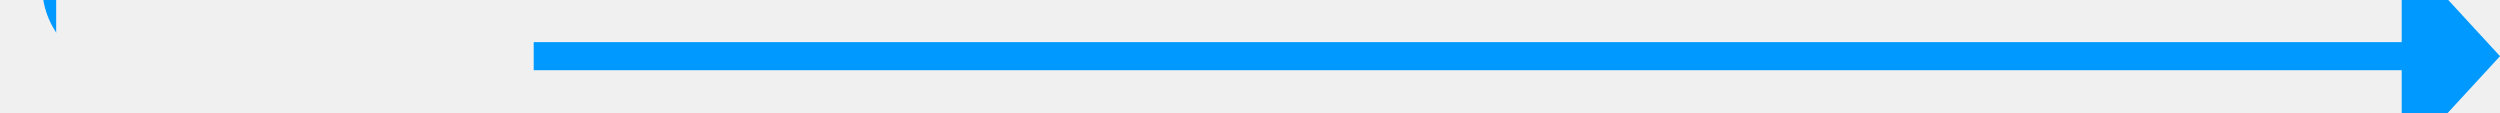
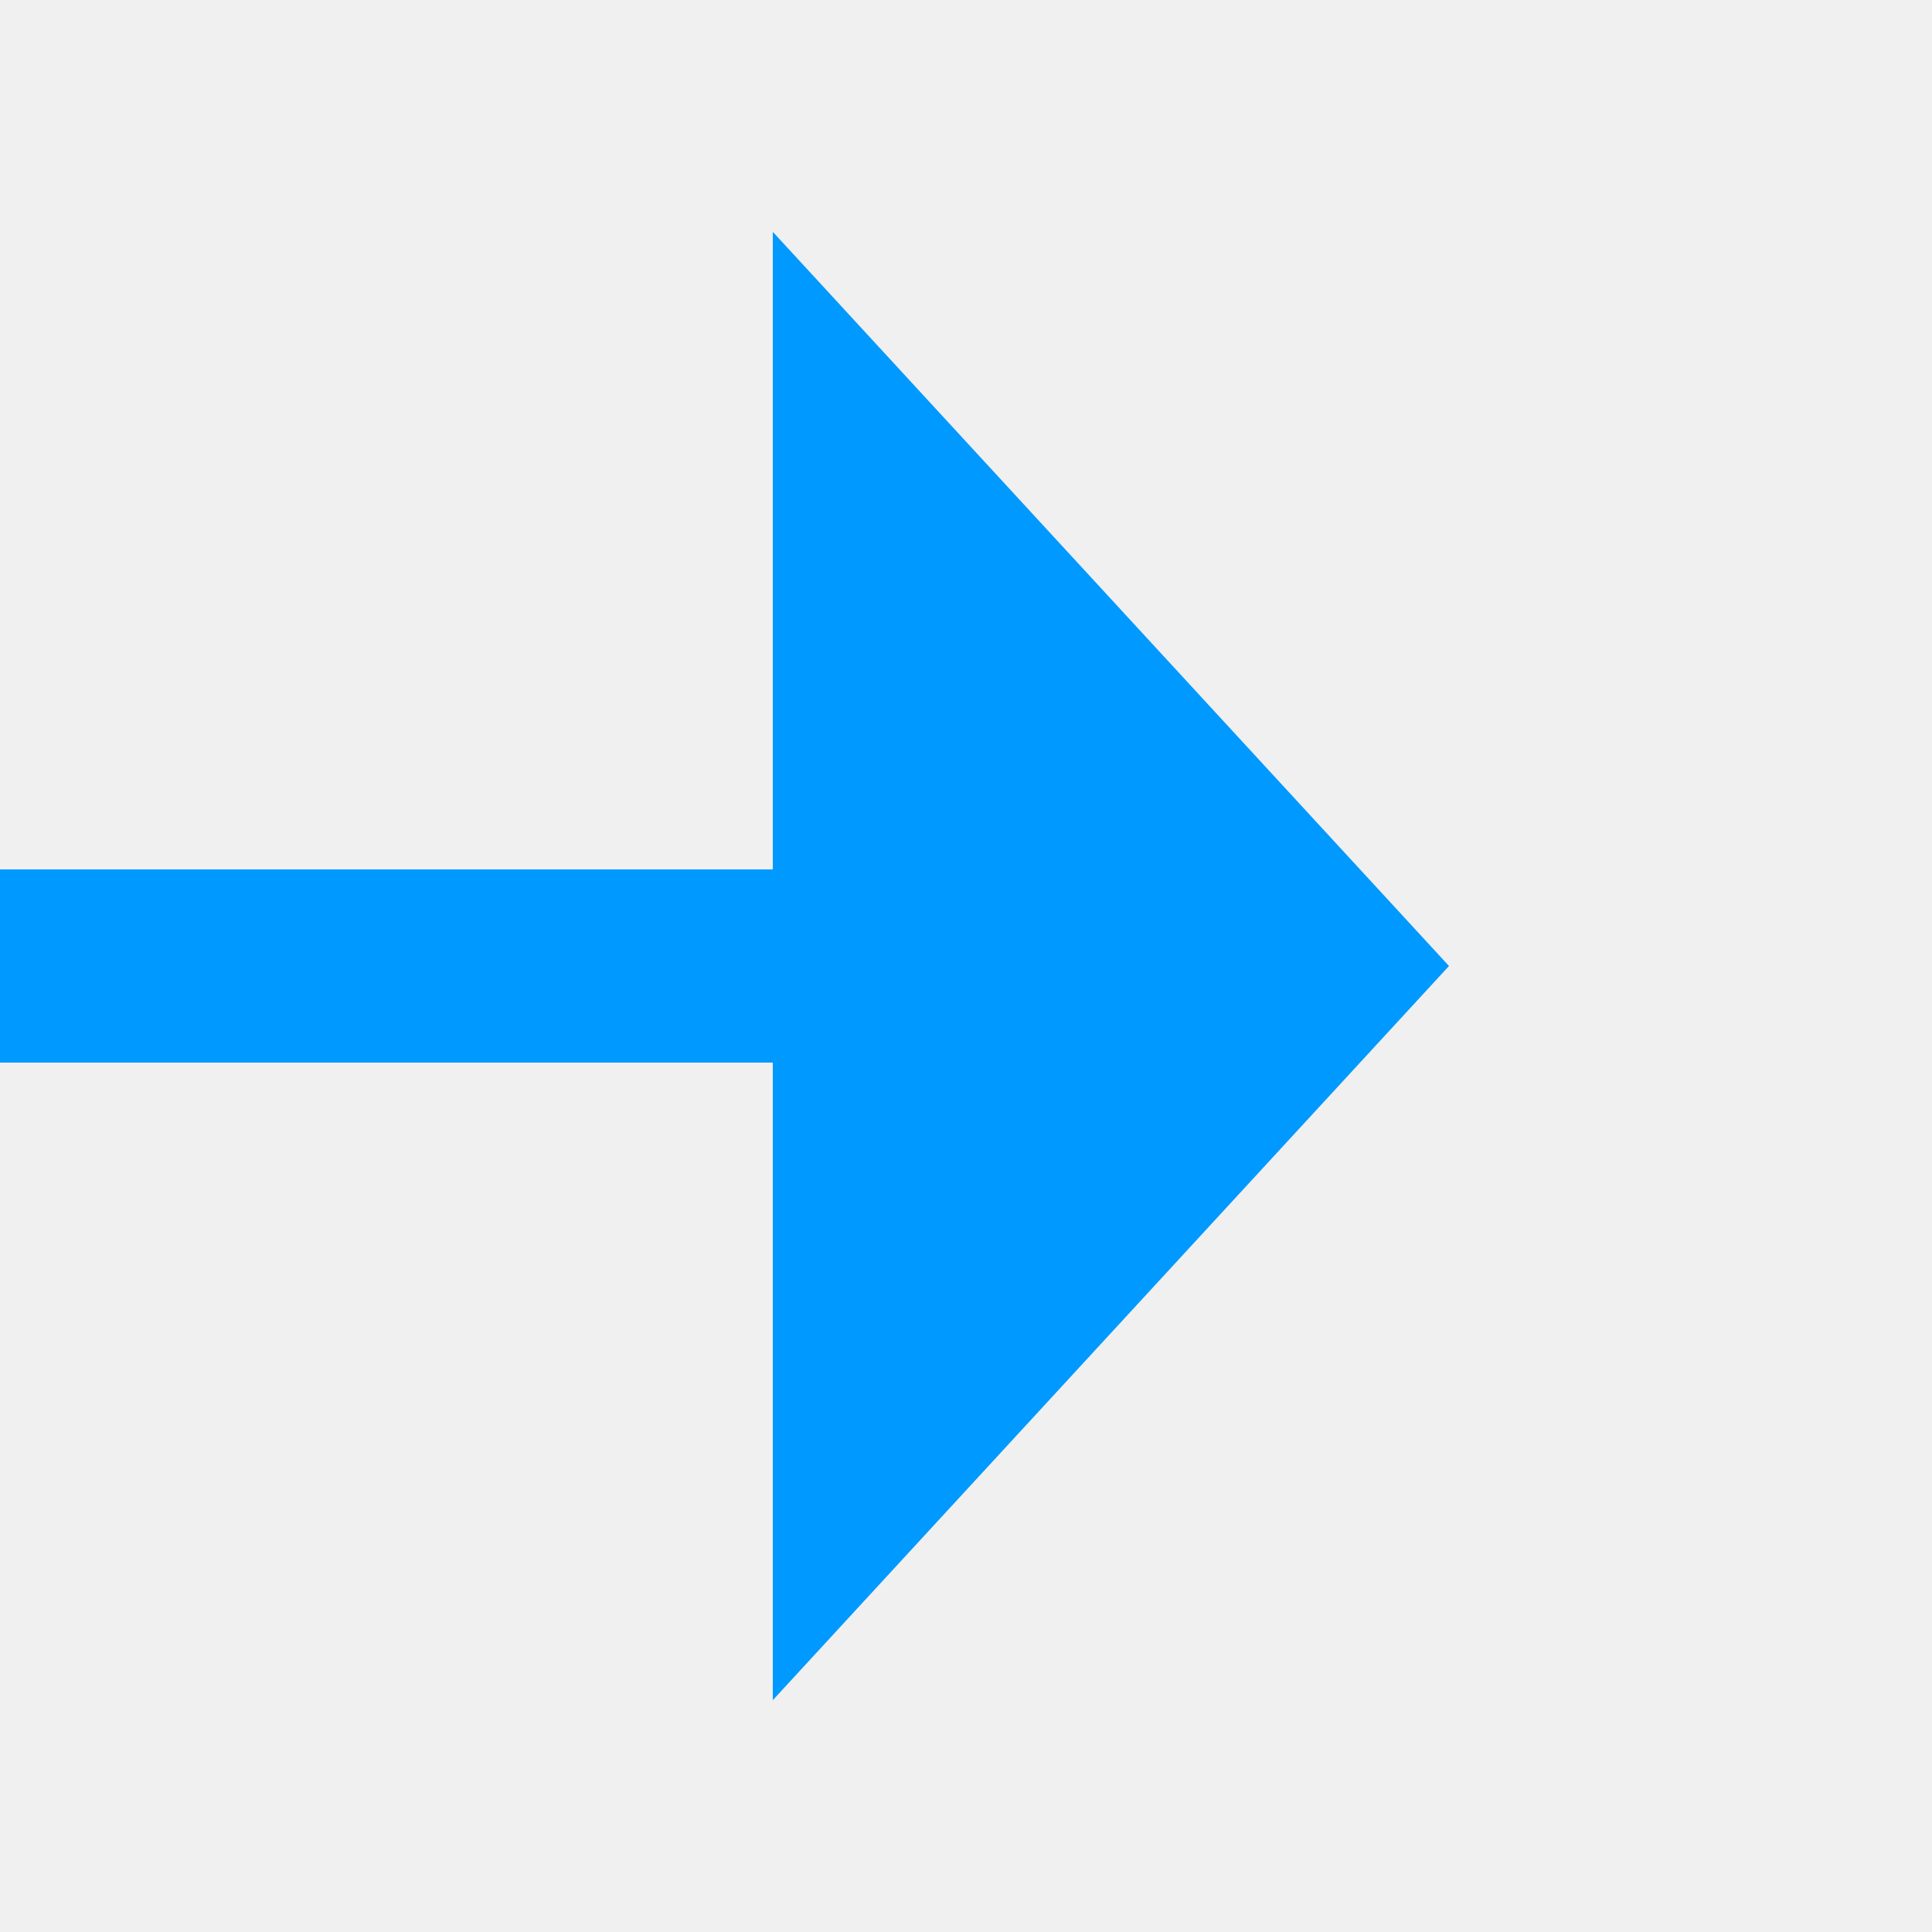
- <svg xmlns="http://www.w3.org/2000/svg" version="1.1" width="178px" height="8px" viewBox="549 634  178 8">
+ <svg xmlns="http://www.w3.org/2000/svg" version="1.1" width="20px" height="20px" viewBox="706 450  20 20">
  <defs>
-     <mask fill="white" id="clip183">
-       <path d="M 553 624  L 587 624  L 587 652  L 553 652  Z M 550 498  L 735 498  L 735 652  L 550 652  Z " fill-rule="evenodd" />
+     <mask fill="white" id="clip39">
+       <path d="M 655 446  L 689 446  L 689 474  L 655 474  Z M 623 446  L 729 446  L 729 474  L 623 474  Z " fill-rule="evenodd" />
    </mask>
  </defs>
-   <path d="M 720 645.6  L 727 638  L 720 630.4  L 720 645.6  Z " fill-rule="nonzero" fill="#0099ff" stroke="none" mask="url(#clip183)" />
-   <path d="M 553 498  L 553 633  A 5 5  0 0 0 558 638  L 721 638  " stroke-width="2" stroke="#0099ff" fill="none" mask="url(#clip183)" />
+   <path d="M 714 467.6  L 721 460  L 714 452.4  L 714 467.6  Z " fill-rule="nonzero" fill="#0099ff" stroke="none" mask="url(#clip39)" />
+   <rect fill-rule="evenodd" fill="#0099ff" stroke="none" x="623" y="459" width="92" height="2" mask="url(#clip39)" />
+   <path d="" stroke-width="2" stroke="#0099ff" fill="none" mask="url(#clip39)" />
</svg>
